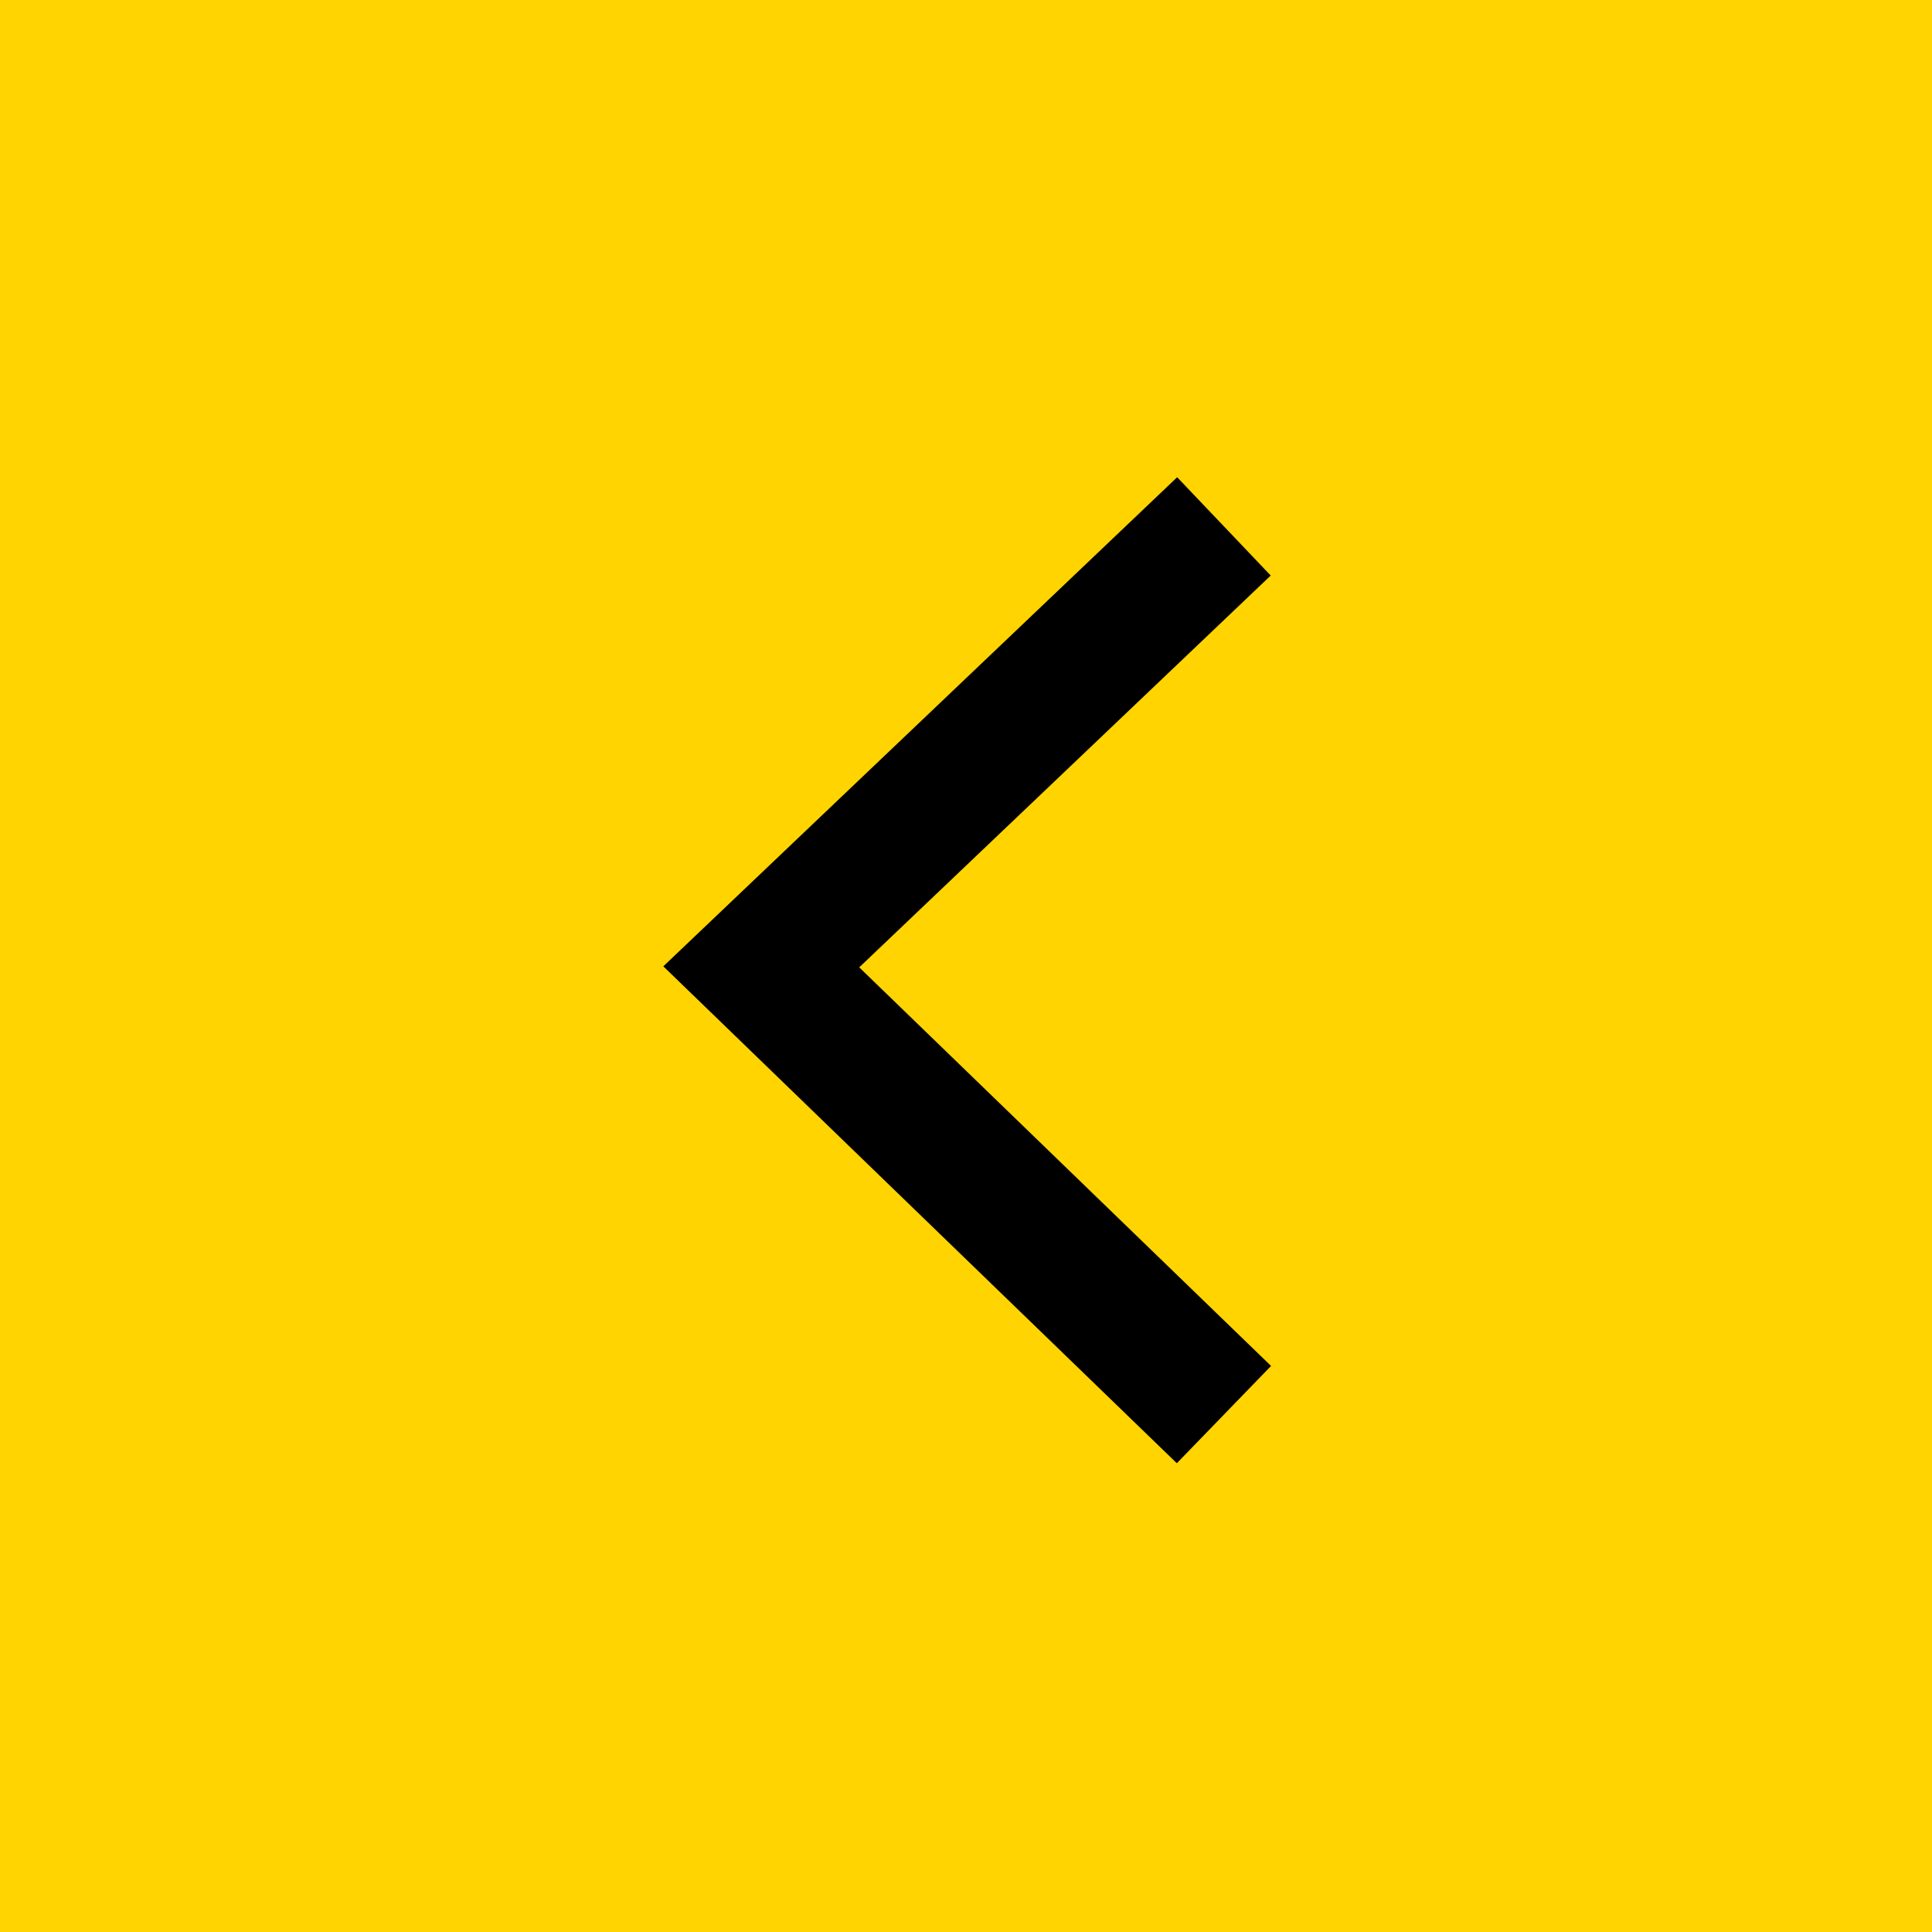
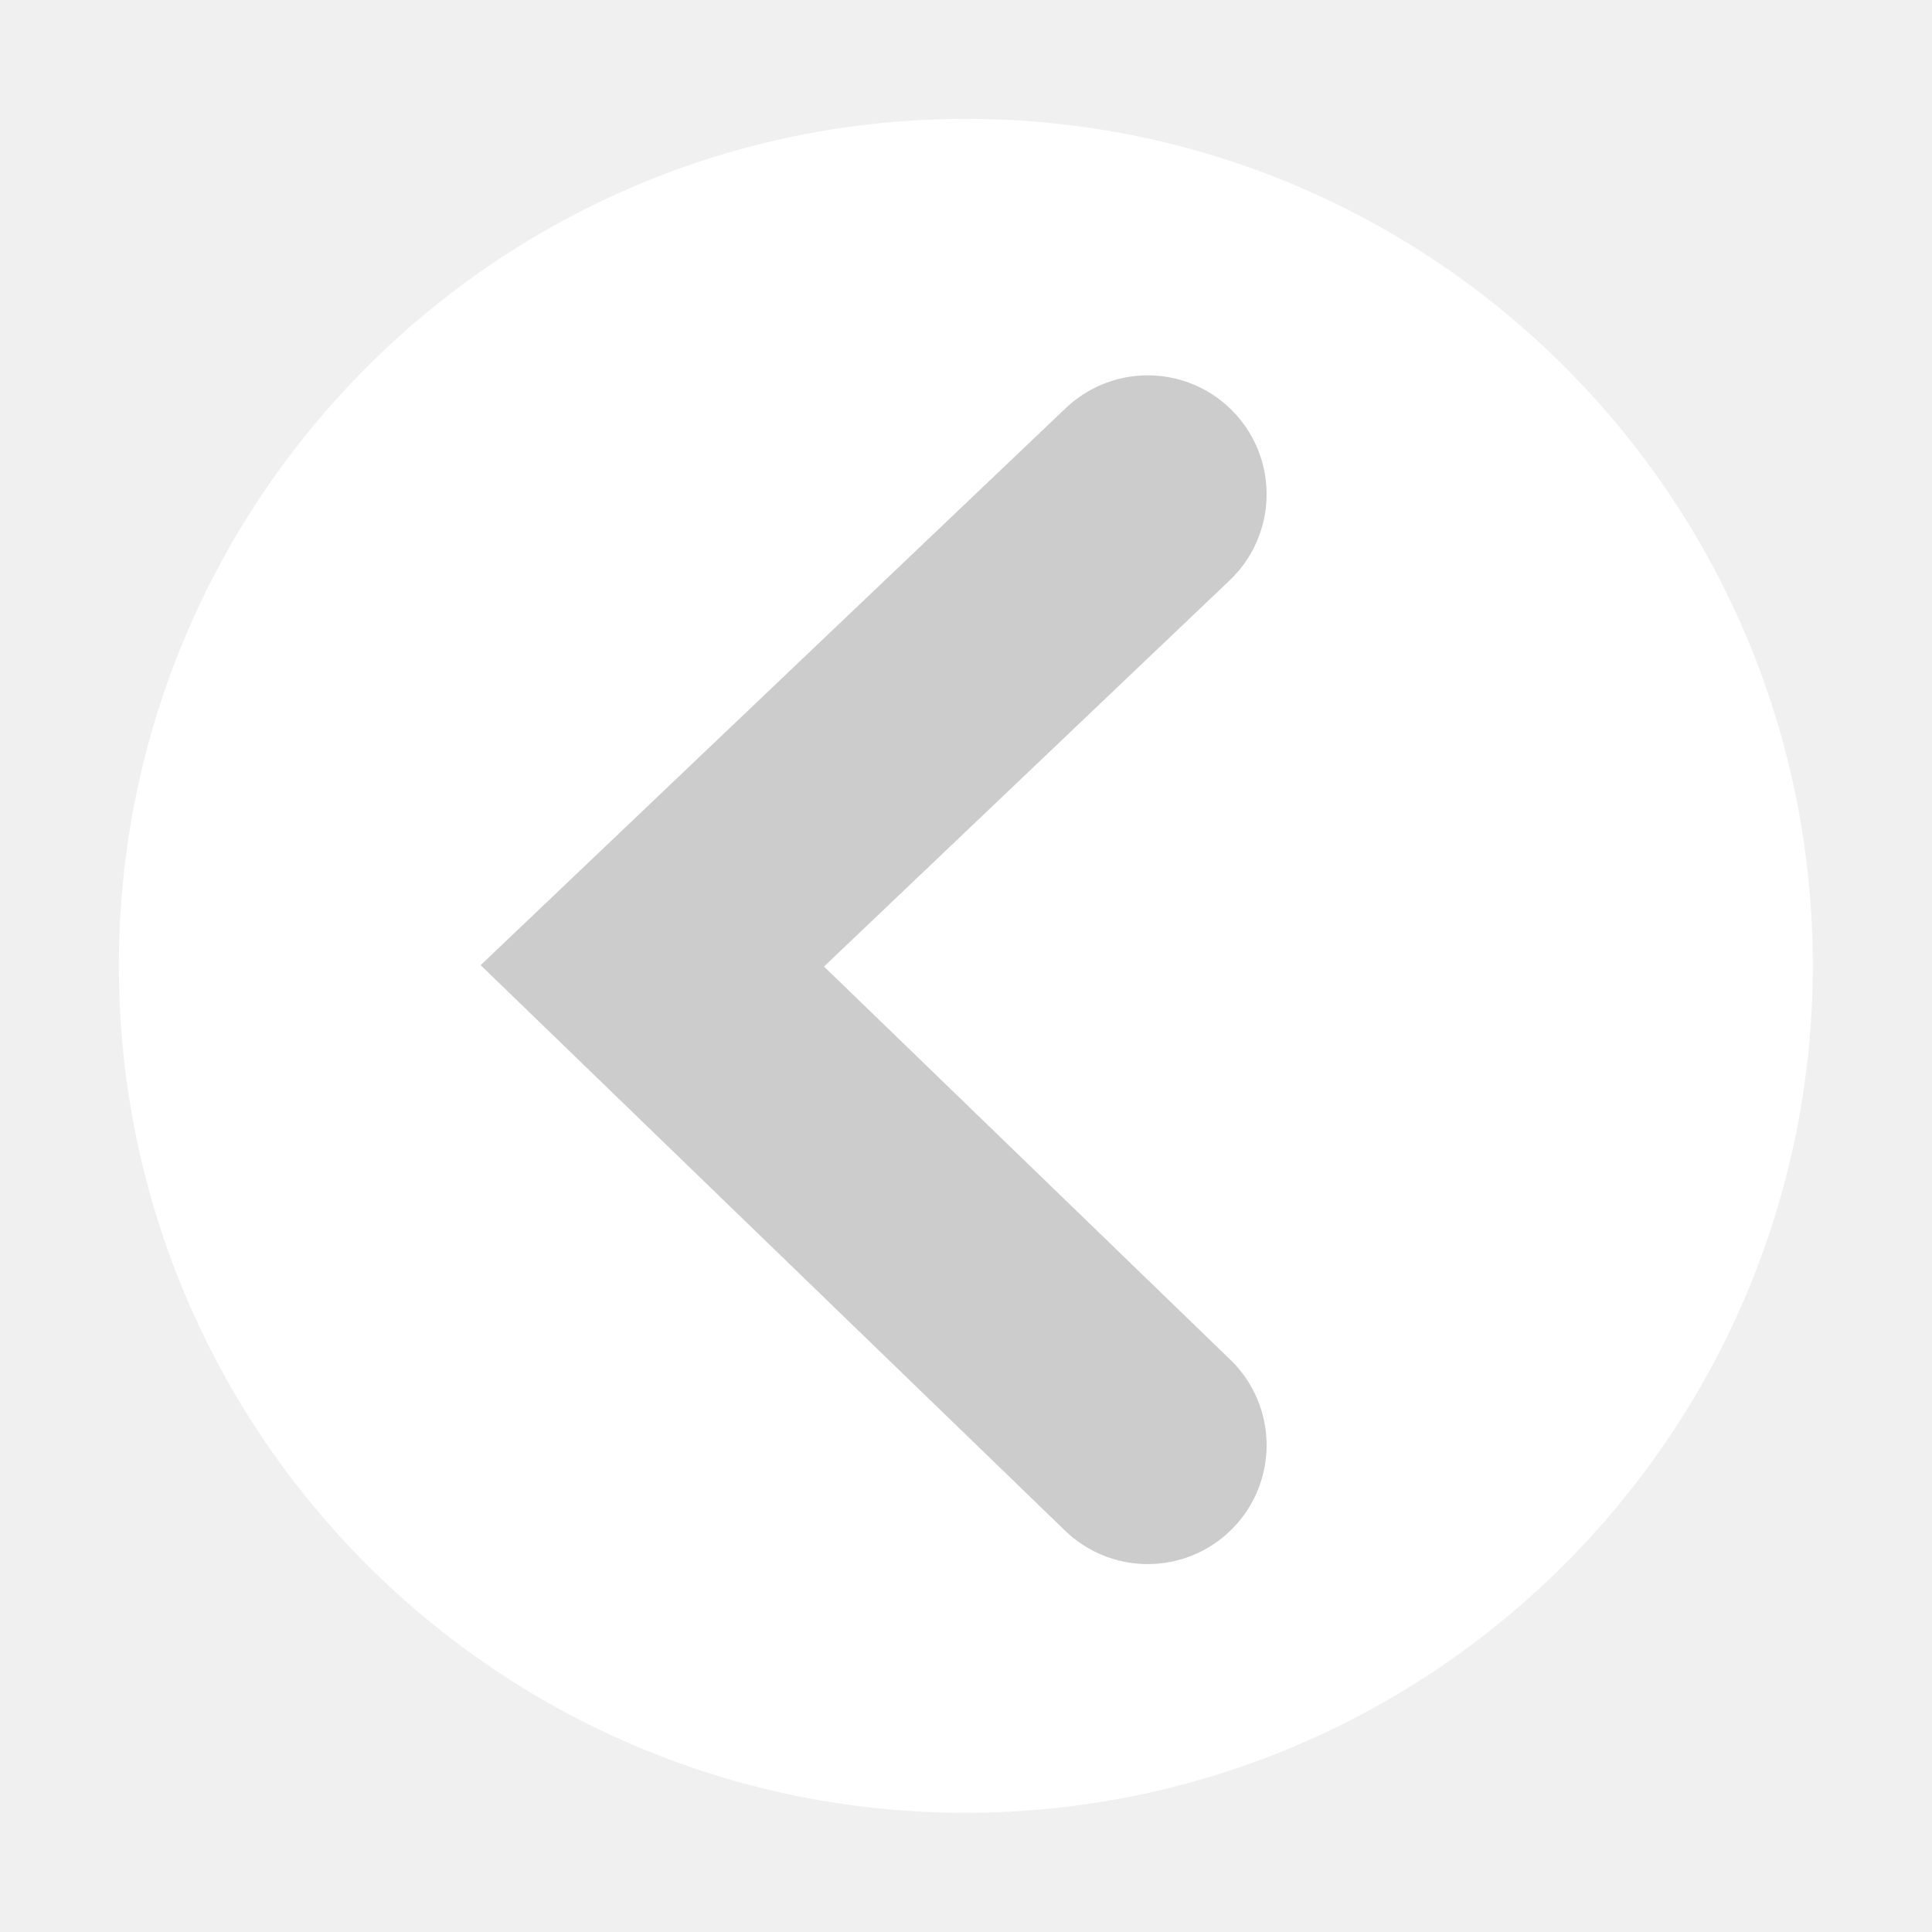
- <svg xmlns="http://www.w3.org/2000/svg" width="57" height="57" viewBox="0 0 57 57">
-   <rect width="57" height="57" fill="#ffd400" />
-   <polygon points="34.72 43.17 19.57 28.51 34.73 14.08 37.49 16.98 25.35 28.54 37.5 40.3 34.72 43.17" />
+ <svg xmlns="http://www.w3.org/2000/svg" viewBox="0 0 65.01 65.01">
+   <defs>
+     <style>.cls-1{fill:#fff;}.cls-3{fill:none;stroke:#ccc;stroke-linecap:round;stroke-miterlimit:10;stroke-width:8px;}</style>
+   </defs>
+   <g id="top">
+     <path d="M32.5 61A28.5 28.5 0 1 1 61 32.5 28.54 28.54 0 0 1 32.5 61z" class="cls-1" />
+     <path d="M38.62 16.63L21.95 32.5l16.67 16.13" class="cls-3" />
+   </g>
</svg>
